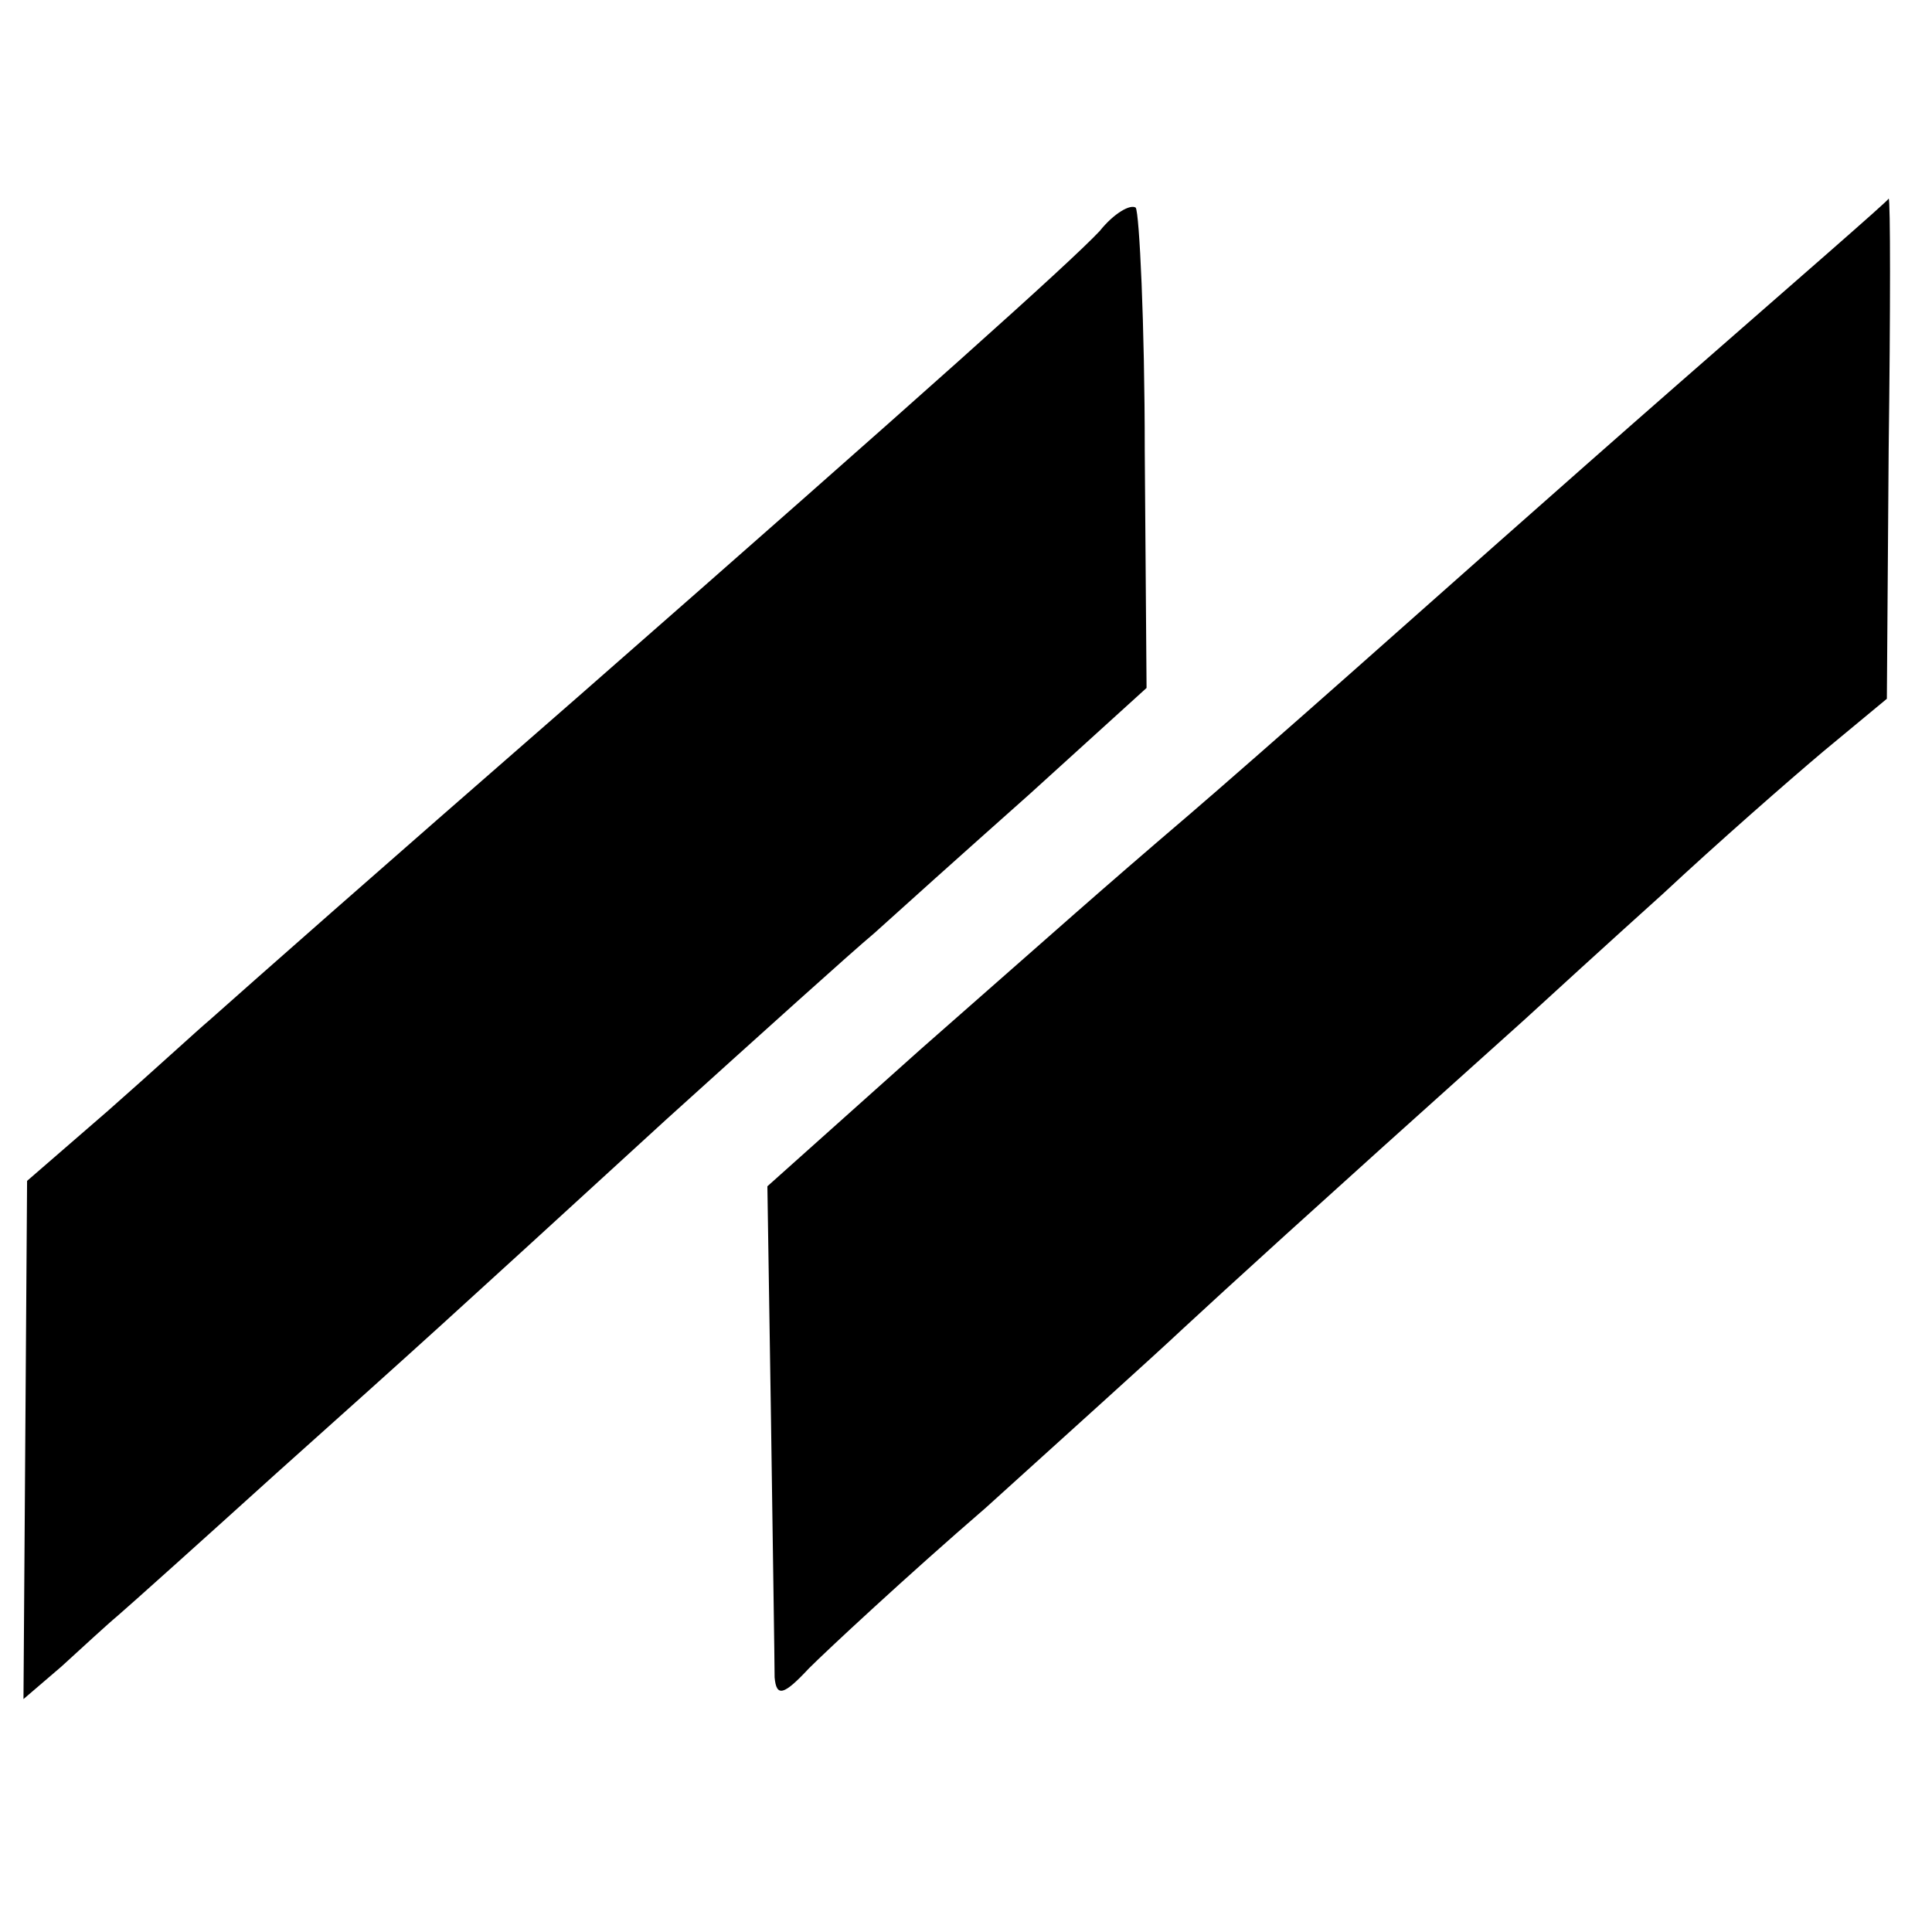
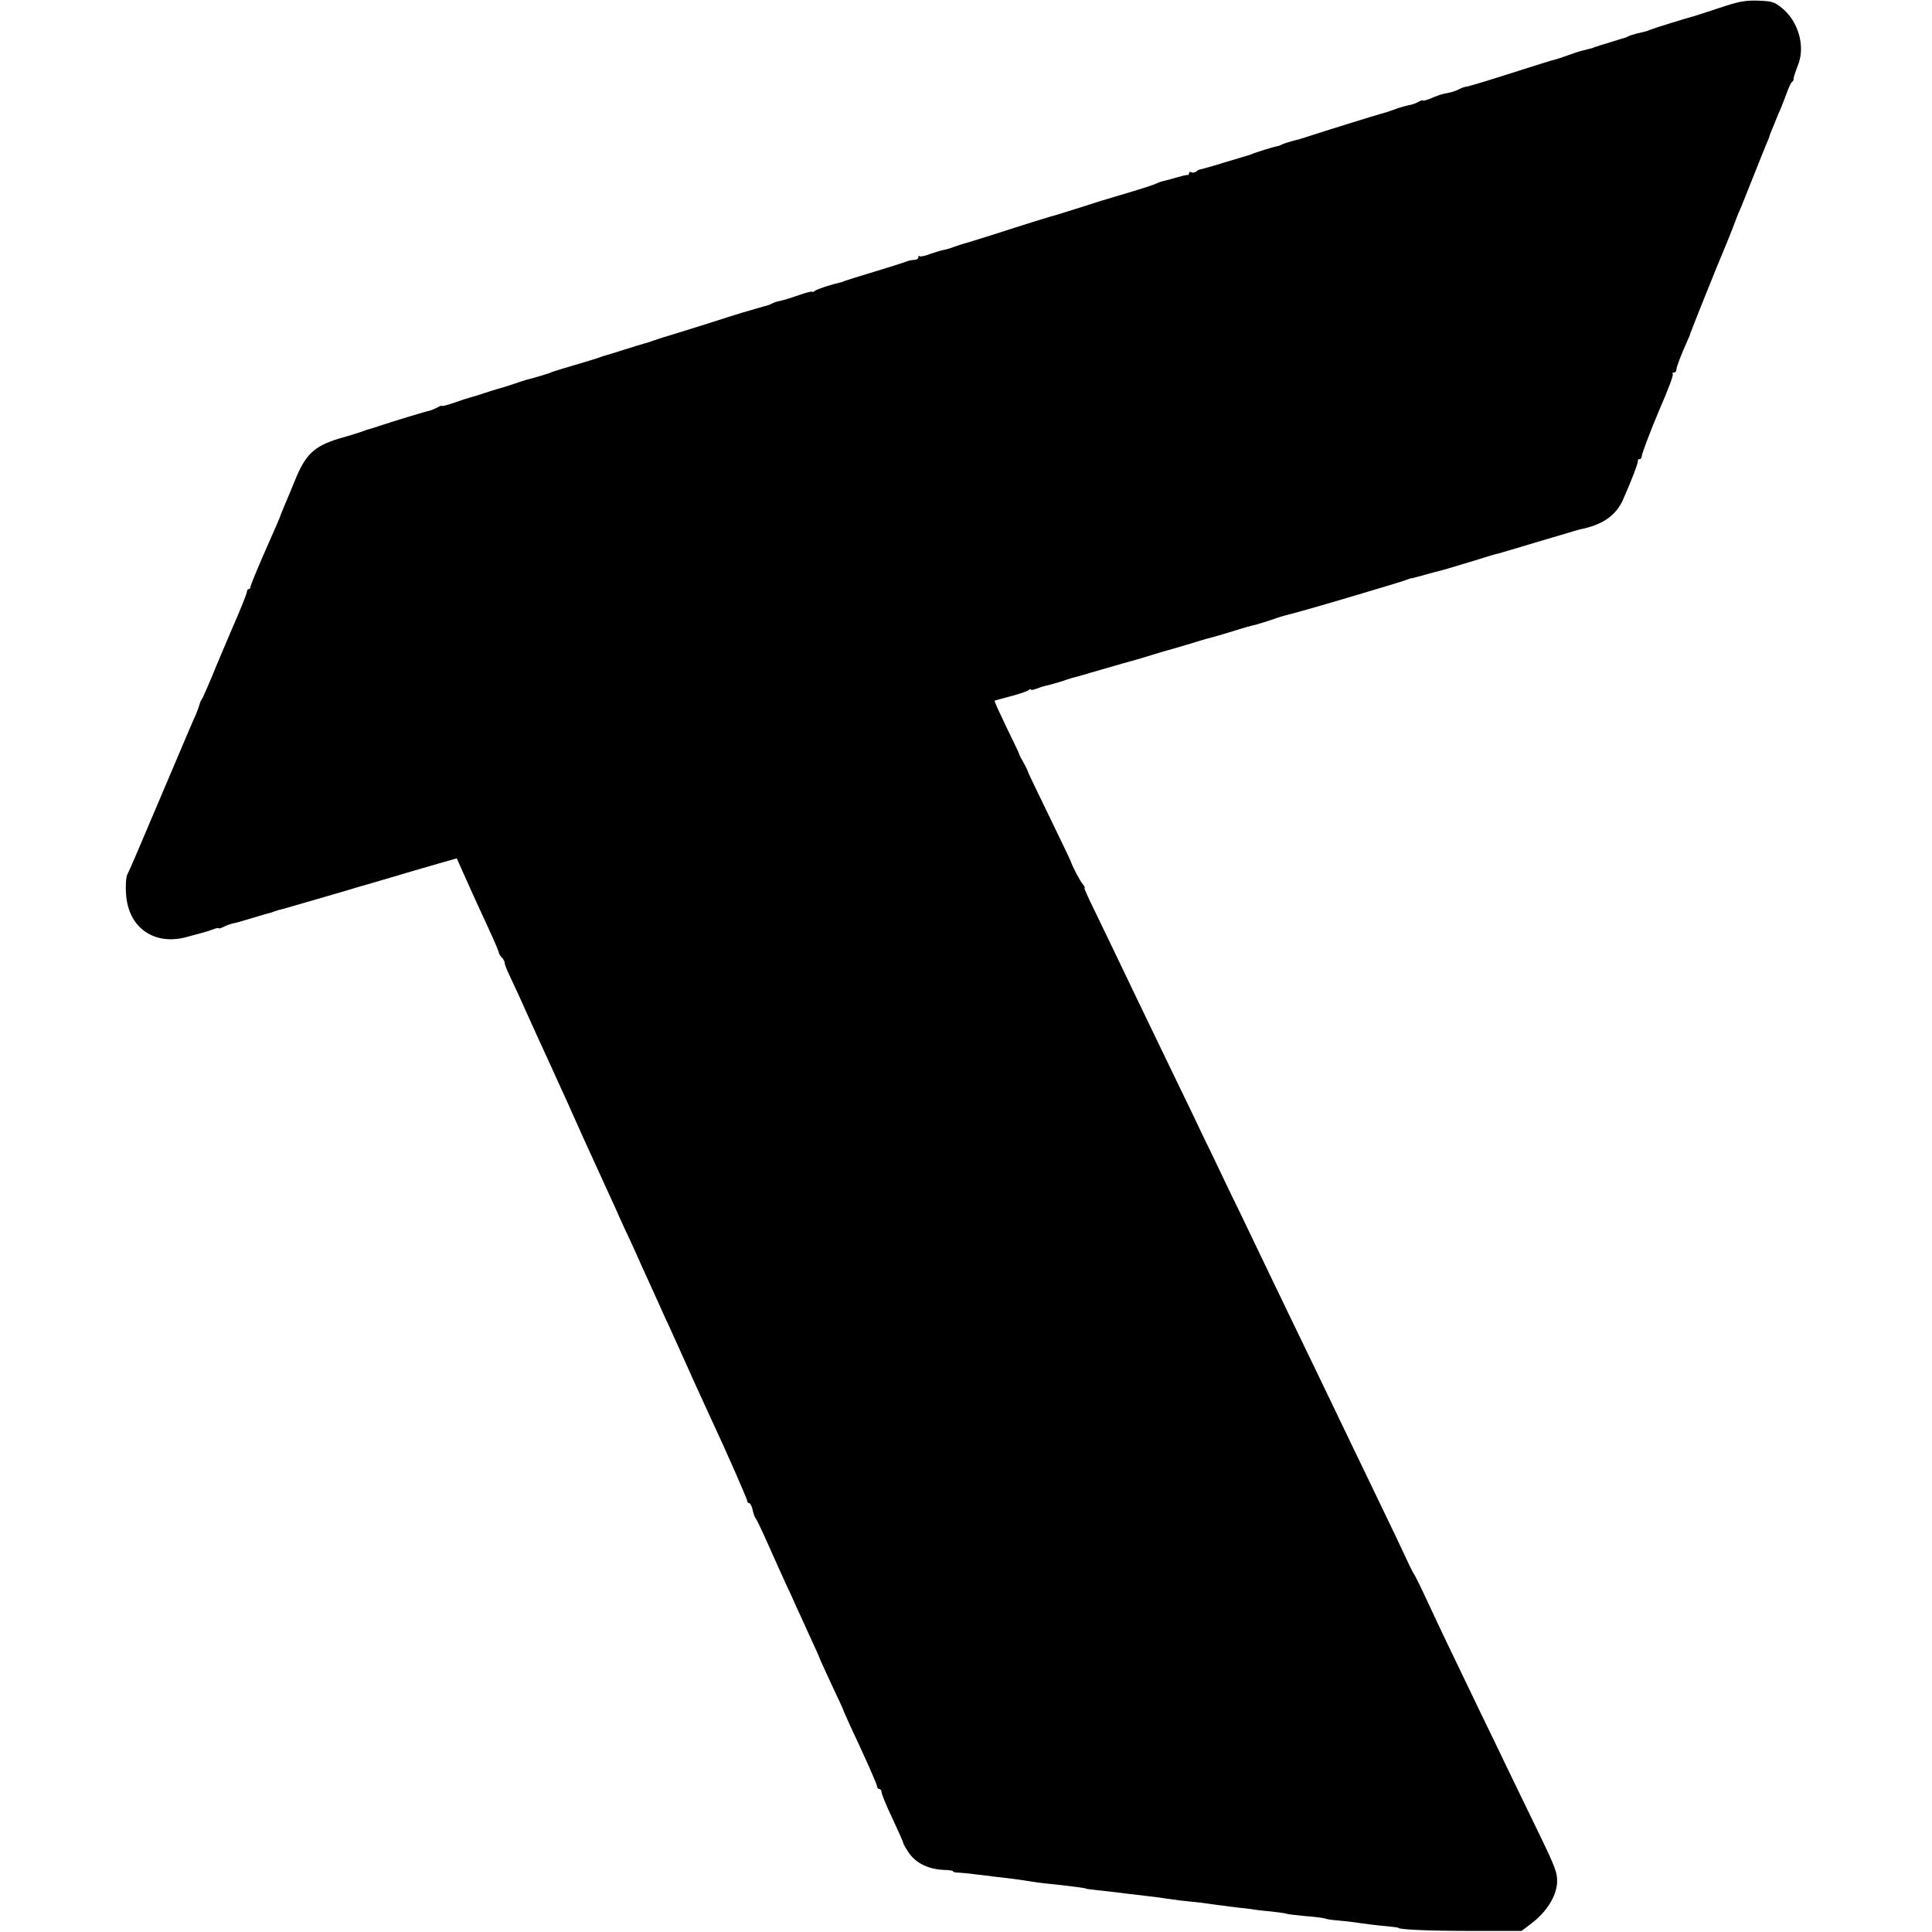
- <svg xmlns="http://www.w3.org/2000/svg" version="1.0" width="107pt" height="107pt" viewBox="0 0 107 107" preserveAspectRatio="xMidYMid meet">
-   <g transform="translate(0,107) scale(0.1,-0.1)" fill="#000000" stroke="none">
-     <path d="M609 942 c-17 -18 -95 -88 -289 -258 -117 -102 -177 -155 -204 -179 -6 -5 -31 -28 -56 -50 l-45 -39 -1 -144 -1 -143 21 18 c11 10 25 23 31 28 7 6 46 41 88 79 86 77 86 77 216 196 52 47 103 93 115 103 11 10 50 45 86 77 l65 59 -1 131 c0 71 -3 132 -5 135 -3 2 -12 -3 -20 -13z" />
-     <path d="M929 857 c-64 -56 -145 -128 -180 -159 -35 -31 -75 -66 -89 -78 -55 -47 -68 -59 -150 -131 l-85 -76 2 -129 c1 -71 2 -135 2 -143 1 -11 5 -10 19 5 10 10 54 51 98 89 43 39 92 83 109 99 26 24 63 58 189 171 12 11 47 43 77 70 30 28 70 63 89 79 l35 29 1 138 c1 77 1 139 0 139 0 -1 -53 -47 -117 -103z" />
+ <svg xmlns="http://www.w3.org/2000/svg" version="1.0" width="892pt" height="892pt" viewBox="0 0 892 892" preserveAspectRatio="xMidYMid meet">
+   <g transform="translate(0,892) scale(0.1,-0.1)" fill="#000000" stroke="none">
+     <path d="M7940 8884 c-58 -19 -112 -37 -120 -39 -22 -5 -183 -55 -200 -62 -18 -8 -17 -7 -60 -17 -19 -5 -39 -11 -45 -15 -5 -3 -12 -6 -15 -6 -3 -1 -32 -9 -65 -20 -33 -10 -63 -19 -67 -21 -5 -1 -9 -2 -10 -4 -2 -1 -10 -3 -18 -5 -8 -2 -24 -6 -35 -9 -11 -2 -40 -12 -65 -21 -25 -9 -52 -18 -60 -20 -8 -1 -64 -19 -125 -38 -177 -57 -279 -88 -290 -88 -5 -1 -18 -5 -28 -11 -10 -5 -27 -11 -38 -14 -10 -2 -27 -6 -37 -8 -10 -2 -35 -11 -55 -20 -20 -8 -37 -13 -37 -10 0 3 -9 0 -21 -6 -11 -7 -32 -14 -46 -16 -14 -3 -44 -11 -66 -20 -23 -8 -50 -17 -60 -19 -16 -4 -262 -80 -347 -108 -19 -6 -37 -12 -40 -12 -36 -9 -67 -19 -75 -24 -5 -3 -15 -6 -22 -7 -13 -2 -80 -23 -103 -31 -8 -4 -17 -7 -20 -8 -10 -3 -95 -29 -100 -30 -3 -1 -31 -9 -62 -19 -32 -9 -61 -17 -65 -18 -5 0 -13 -4 -20 -10 -7 -5 -17 -7 -23 -3 -5 3 -10 1 -10 -4 0 -6 -3 -10 -7 -9 -5 1 -28 -5 -53 -12 -25 -7 -52 -15 -60 -16 -8 -2 -23 -7 -35 -13 -11 -5 -60 -21 -110 -36 -49 -15 -99 -29 -110 -33 -11 -3 -22 -7 -25 -7 -3 -1 -43 -14 -90 -29 -47 -15 -98 -31 -115 -36 -35 -9 -141 -42 -305 -95 -63 -20 -122 -38 -130 -40 -8 -2 -27 -8 -43 -14 -15 -6 -38 -13 -50 -15 -12 -2 -41 -11 -64 -19 -22 -9 -44 -13 -47 -10 -3 4 -6 1 -6 -5 0 -7 -9 -12 -20 -12 -10 0 -29 -4 -42 -10 -13 -5 -77 -25 -143 -45 -66 -20 -127 -39 -135 -42 -8 -4 -17 -7 -20 -7 -41 -9 -108 -31 -118 -39 -6 -5 -12 -7 -12 -4 0 3 -26 -3 -57 -14 -52 -18 -74 -25 -108 -32 -5 -2 -14 -5 -20 -8 -5 -4 -23 -10 -40 -14 -16 -5 -32 -9 -35 -10 -3 -1 -32 -10 -65 -19 -33 -10 -98 -31 -145 -46 -47 -15 -119 -37 -160 -50 -41 -12 -88 -27 -105 -33 -16 -6 -34 -12 -40 -13 -5 -1 -48 -14 -95 -29 -47 -15 -89 -28 -95 -29 -5 -2 -17 -6 -25 -9 -8 -3 -55 -17 -105 -32 -49 -14 -97 -29 -105 -32 -17 -7 -12 -6 -70 -23 -25 -7 -49 -14 -55 -15 -5 -2 -32 -10 -60 -20 -27 -9 -57 -18 -65 -20 -8 -2 -37 -11 -64 -20 -26 -9 -56 -18 -65 -20 -9 -2 -42 -13 -73 -24 -32 -11 -58 -18 -58 -15 0 3 -10 -1 -22 -8 -13 -6 -28 -13 -34 -14 -13 -2 -172 -50 -234 -71 -25 -8 -49 -16 -55 -17 -5 -2 -17 -6 -25 -9 -8 -3 -55 -18 -105 -32 -115 -35 -155 -73 -204 -195 -19 -47 -42 -101 -50 -120 -8 -19 -15 -37 -16 -40 -2 -8 -17 -42 -80 -185 -31 -71 -57 -136 -58 -142 0 -7 -4 -13 -9 -13 -4 0 -8 -6 -8 -12 0 -7 -27 -76 -61 -153 -33 -77 -79 -185 -101 -240 -23 -55 -44 -102 -47 -105 -3 -3 -7 -12 -9 -20 -2 -8 -9 -28 -16 -45 -8 -16 -71 -165 -141 -330 -146 -344 -162 -382 -177 -412 -6 -11 -9 -52 -6 -90 9 -157 132 -242 284 -198 32 9 66 18 74 20 8 2 27 8 43 14 15 6 27 8 27 5 0 -2 9 0 21 6 11 6 30 13 42 16 12 2 52 13 90 25 37 11 73 22 80 23 7 2 19 6 27 9 8 3 24 8 35 10 28 8 216 62 300 87 39 12 77 23 85 25 8 2 38 11 65 19 114 34 224 66 287 84 l67 19 27 -61 c37 -83 81 -180 112 -246 37 -81 56 -124 56 -132 1 -4 7 -13 14 -20 6 -6 12 -17 12 -23 0 -6 8 -29 19 -51 27 -57 66 -142 91 -199 12 -27 35 -77 50 -110 15 -33 39 -86 54 -118 14 -31 37 -81 50 -110 13 -28 34 -74 46 -102 12 -27 34 -75 47 -105 52 -114 131 -287 153 -335 12 -27 32 -72 45 -100 13 -27 36 -77 51 -110 14 -33 39 -87 54 -120 15 -33 37 -82 50 -110 12 -27 34 -77 50 -110 15 -33 34 -76 43 -95 51 -115 116 -257 152 -335 63 -134 165 -366 165 -375 0 -5 4 -10 9 -10 5 0 13 -15 16 -32 4 -18 10 -35 14 -38 3 -3 28 -54 55 -115 27 -60 64 -144 83 -185 20 -41 41 -88 48 -105 8 -16 34 -74 59 -129 25 -54 46 -100 46 -102 0 -3 59 -132 98 -214 9 -19 17 -37 17 -40 1 -3 14 -32 29 -65 78 -166 126 -275 126 -285 0 -5 5 -10 10 -10 6 0 10 -7 10 -14 0 -8 22 -63 50 -121 27 -58 50 -109 50 -113 0 -4 11 -24 25 -45 36 -52 95 -80 178 -81 15 -1 27 -3 27 -6 0 -3 12 -6 28 -6 15 -1 50 -4 77 -8 28 -3 68 -8 90 -11 76 -8 130 -16 160 -21 17 -3 46 -7 65 -9 116 -12 195 -22 195 -25 0 -1 16 -3 35 -5 19 -2 55 -6 80 -9 25 -3 65 -8 90 -11 97 -11 136 -16 160 -20 14 -2 46 -6 73 -10 26 -3 68 -7 95 -10 26 -4 58 -8 72 -10 14 -2 52 -7 85 -11 33 -3 68 -8 77 -9 9 -2 48 -7 85 -10 37 -4 71 -9 74 -11 4 -2 40 -6 80 -10 41 -3 83 -8 94 -11 11 -4 36 -8 55 -9 19 -2 53 -5 75 -8 22 -3 58 -8 80 -11 22 -3 60 -7 85 -9 25 -3 45 -5 45 -6 0 -9 144 -15 335 -15 l235 0 46 35 c69 52 115 125 118 188 2 45 -7 69 -89 238 -51 104 -113 234 -140 289 -26 55 -84 174 -128 265 -135 280 -188 391 -241 505 -28 61 -56 117 -61 125 -10 15 -14 23 -85 175 -24 50 -80 167 -125 260 -45 94 -104 215 -130 270 -26 55 -83 172 -125 260 -80 165 -157 325 -265 550 -34 72 -95 198 -135 280 -39 83 -90 188 -113 235 -22 47 -78 164 -125 260 -174 361 -216 448 -267 555 -29 61 -76 158 -105 218 -29 59 -51 107 -48 107 4 0 0 8 -8 18 -13 14 -50 87 -54 102 -1 5 -52 111 -151 315 -27 55 -49 102 -49 105 -1 3 -9 21 -20 40 -11 19 -20 37 -20 40 0 3 -27 58 -59 124 -31 65 -56 119 -54 121 2 1 35 10 73 20 39 10 76 23 83 28 6 5 12 7 12 3 0 -3 12 -1 28 5 15 6 37 13 50 15 13 3 44 12 69 20 25 9 53 17 62 19 9 2 39 11 66 19 135 39 201 58 210 60 6 2 37 11 70 21 33 10 65 20 70 21 6 1 49 14 97 28 48 15 95 29 105 31 10 2 56 16 103 30 47 15 94 28 105 30 12 3 45 13 75 23 30 11 60 20 65 21 6 1 28 7 50 13 22 6 45 13 50 14 59 16 427 125 450 134 17 6 30 11 30 10 0 -1 20 4 45 11 57 16 61 17 85 23 11 2 74 21 140 41 66 21 127 39 135 40 8 2 47 14 85 25 39 12 79 24 90 27 11 3 58 17 105 31 47 14 90 27 95 28 103 20 165 63 198 136 39 88 72 173 69 181 -1 4 2 7 8 7 5 0 10 6 10 14 0 11 42 121 80 211 47 108 67 164 63 169 -4 3 -1 6 5 6 7 0 12 6 12 14 0 12 20 64 52 136 7 14 12 27 12 30 2 8 122 309 167 415 5 11 18 45 30 75 11 30 26 69 34 85 7 17 34 84 60 150 26 66 54 134 61 152 8 17 14 33 14 36 0 2 8 22 17 43 9 22 17 41 18 44 1 3 8 21 17 40 8 19 21 53 29 75 8 22 18 43 22 46 5 3 8 9 8 13 -1 7 6 28 22 70 32 86 -1 199 -77 260 -33 27 -46 31 -109 33 -60 2 -90 -4 -177 -33z" />
  </g>
</svg>
